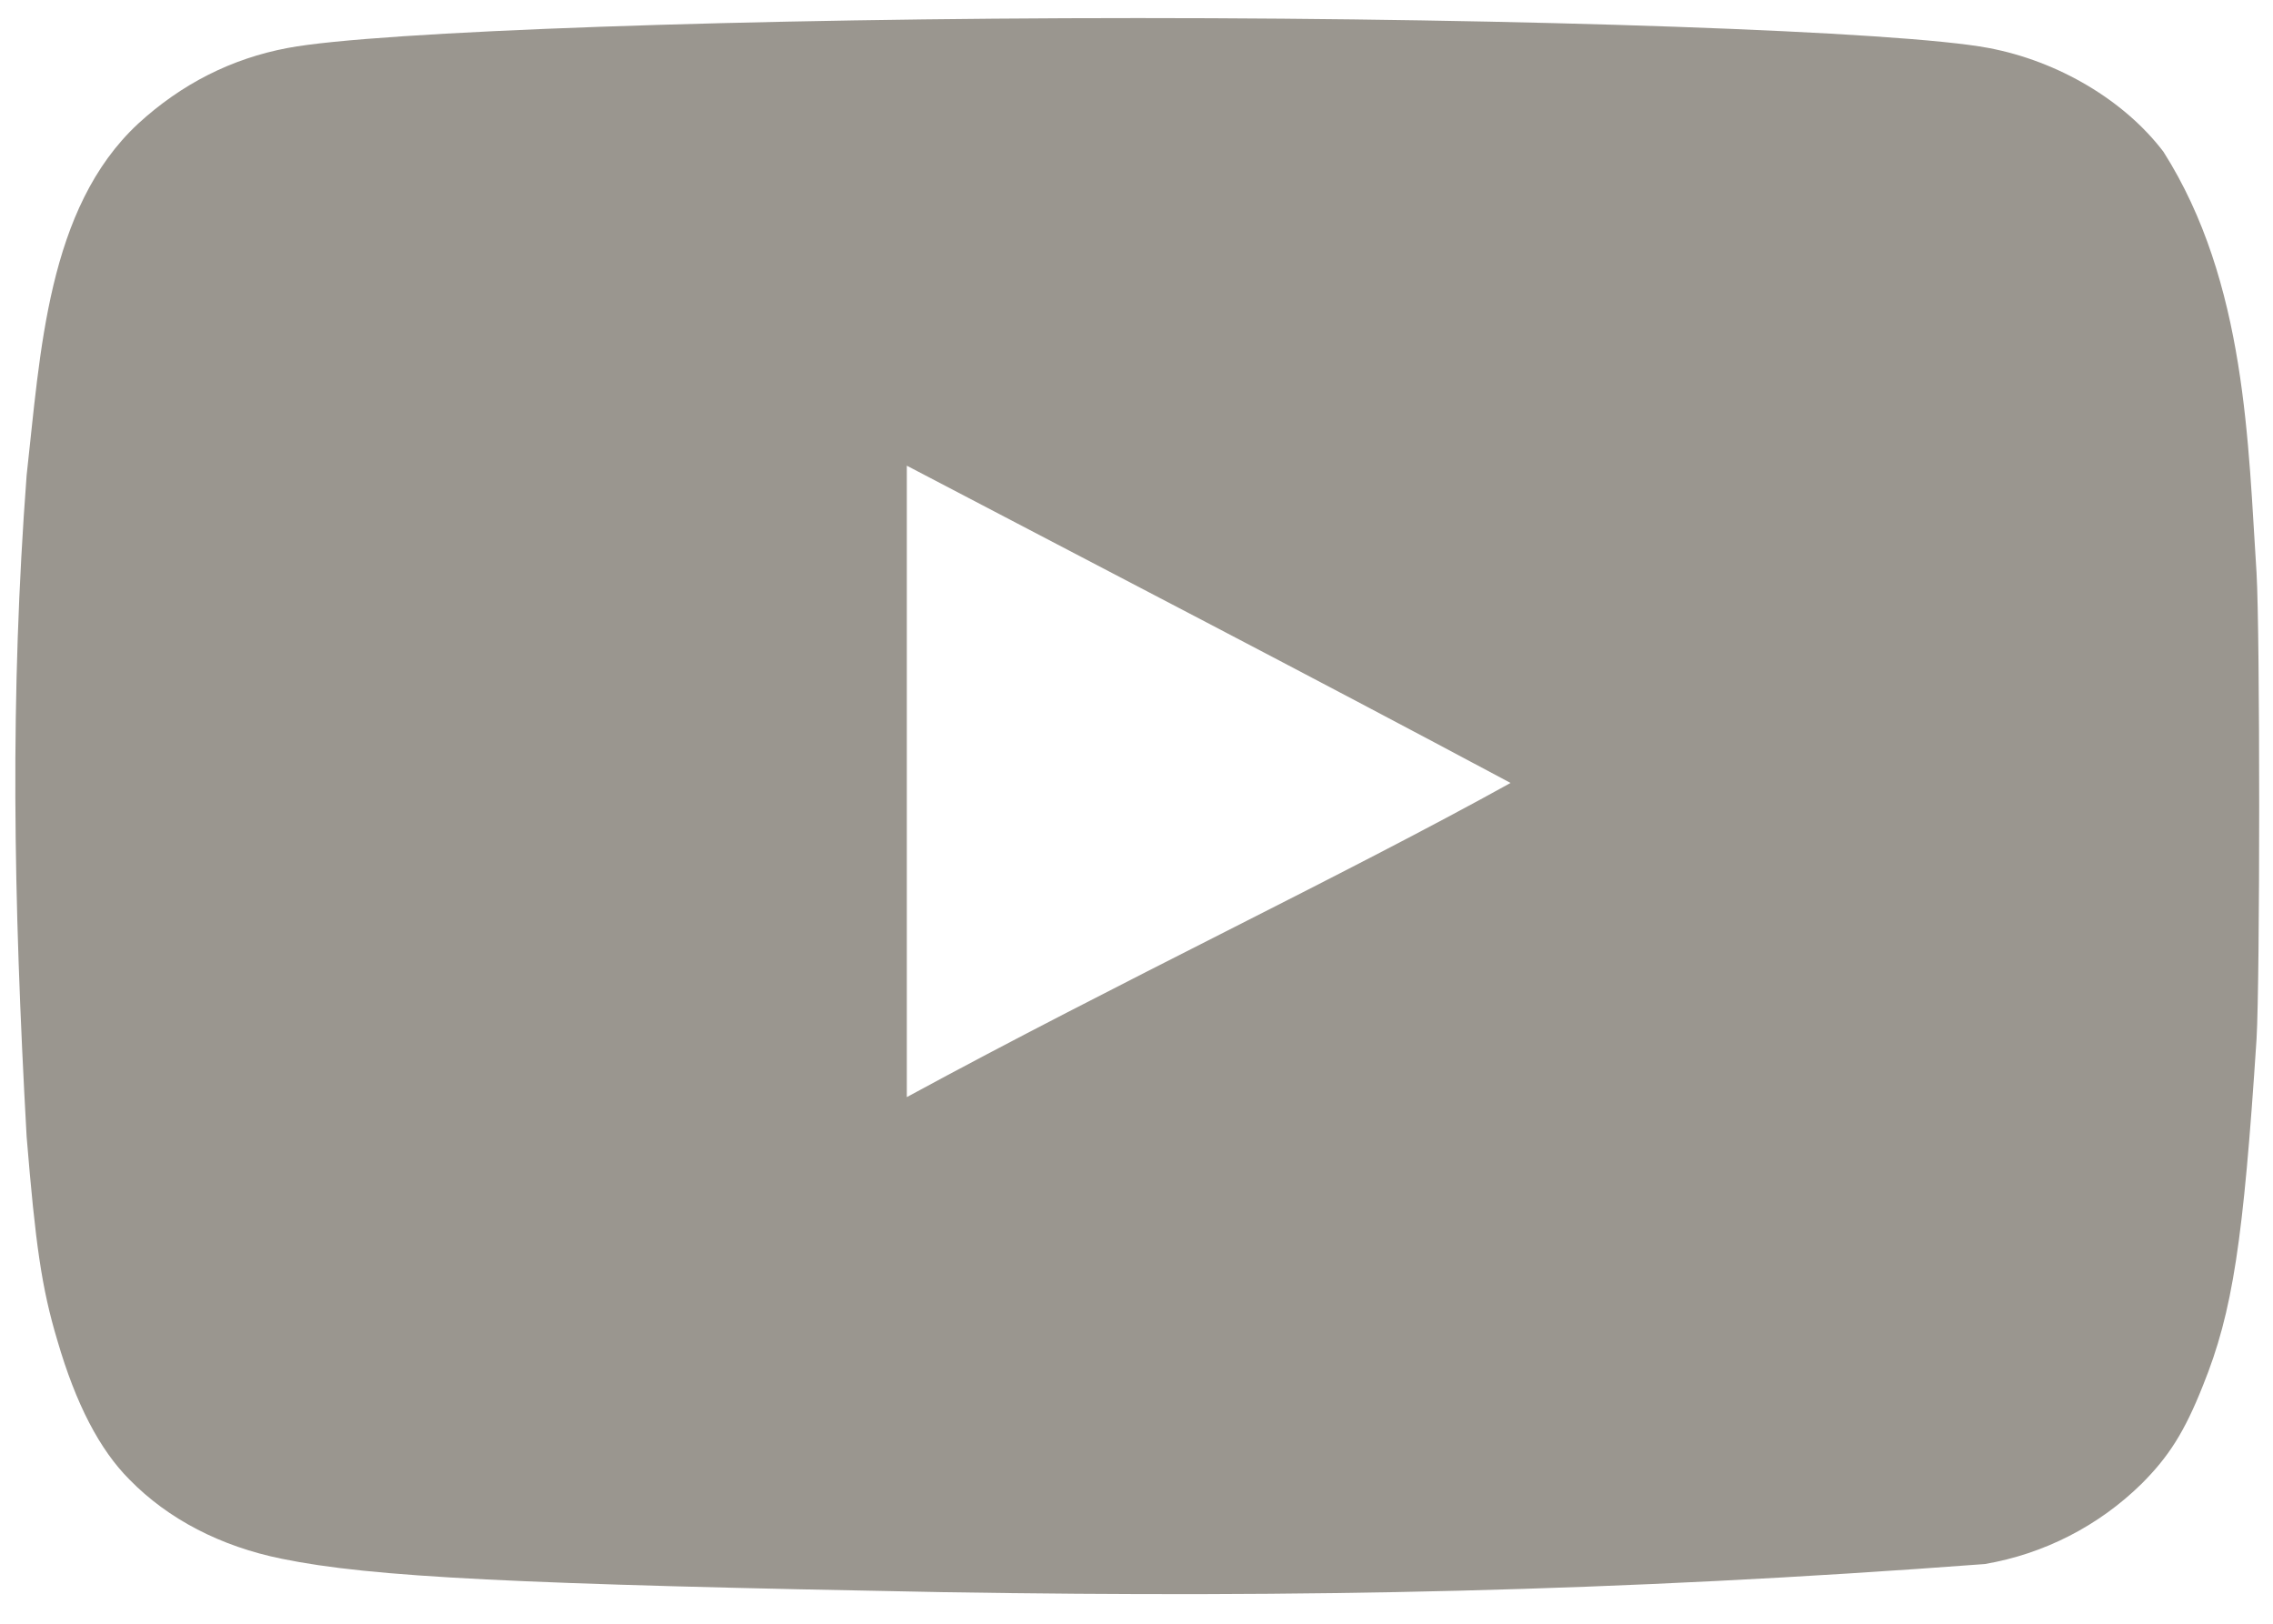
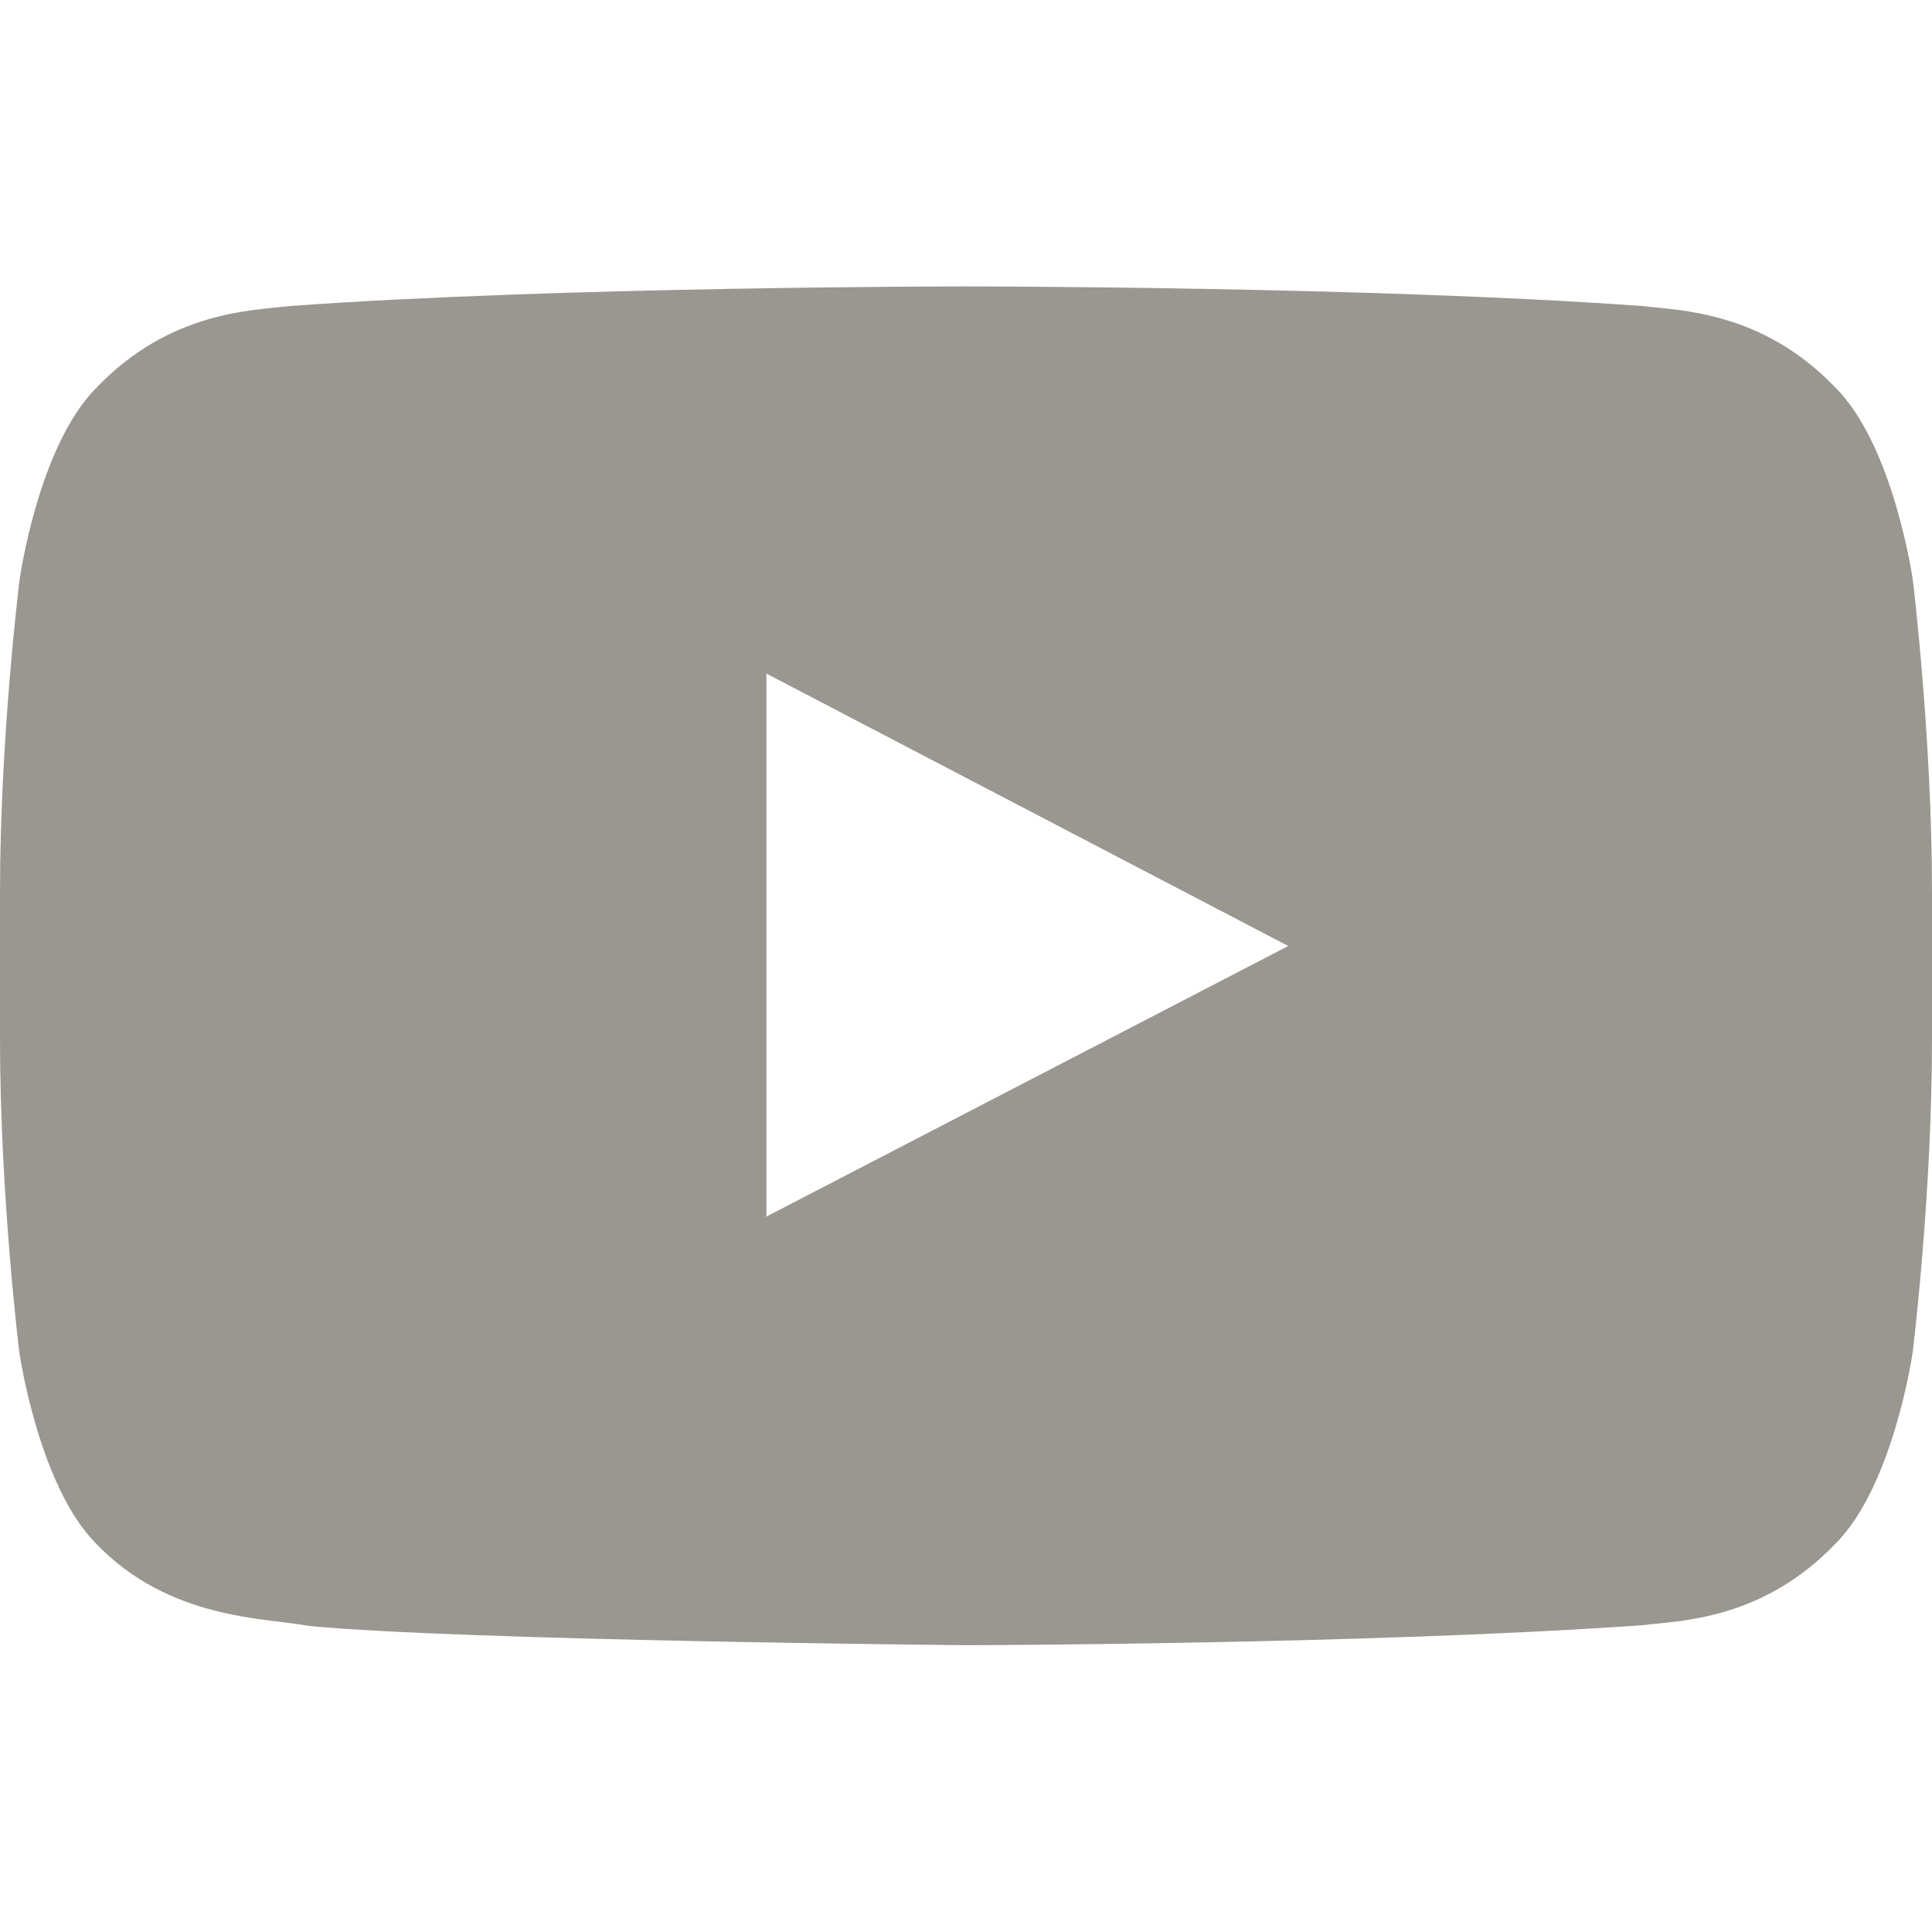
- <svg xmlns="http://www.w3.org/2000/svg" width="42" height="30" viewBox="0 0 42 30">
-   <g fill="none" fill-rule="evenodd">
-     <g fill="#9A968F" fill-rule="nonzero">
-       <g>
-         <g>
-           <g>
-             <g>
-               <path d="M17.455 29.417c-7.897-.145-10.593-.276-12.251-.618-1.122-.227-2.096-.73-2.81-1.461-.553-.553-.992-1.397-1.333-2.568C.768 23.795.655 22.983.492 21c-.248-4.473-.307-8.13 0-12.218.254-2.257.377-4.936 2.063-6.499.797-.731 1.723-1.202 2.763-1.397C6.942.578 13.864.334 21.029.334c7.15 0 14.086.244 15.713.552 1.299.244 2.517.975 3.233 1.917 1.538 2.42 1.565 5.43 1.721 7.783.065 1.122.065 7.49 0 8.612-.243 3.72-.438 5.036-.99 6.4-.342.862-.634 1.317-1.138 1.82-.792.776-1.8 1.292-2.893 1.479-6.833.514-12.635.625-19.22.52zm10.463-14.948c-3.801-2.031-7.441-3.915-11.162-5.865V20.27c3.916-2.128 8.043-4.078 11.179-5.817l-.017.016z" transform="translate(-1338 -5879) translate(0 5409) translate(210 76) translate(906 394) translate(222)" />
-             </g>
-           </g>
-         </g>
-       </g>
-     </g>
-   </g>
+ <svg xmlns="http://www.w3.org/2000/svg" width="20" height="20" viewBox="0 0 20 20" fill="none">
+   <path d="M19.801 6C19.801 6 19.605 4.621 19.004 4.016C18.242 3.219 17.391 3.215 17 3.168C14.203 2.965 10.004 2.965 10.004 2.965H9.996C9.996 2.965 5.797 2.965 3 3.168C2.609 3.215 1.758 3.219 0.996 4.016C0.395 4.621 0.203 6 0.203 6C0.203 6 0 7.621 0 9.238V10.754C0 12.371 0.199 13.992 0.199 13.992C0.199 13.992 0.395 15.371 0.992 15.977C1.754 16.773 2.754 16.746 3.199 16.832C4.801 16.984 10 17.031 10 17.031C10 17.031 14.203 17.023 17 16.824C17.391 16.777 18.242 16.773 19.004 15.977C19.605 15.371 19.801 13.992 19.801 13.992C19.801 13.992 20 12.375 20 10.754V9.238C20 7.621 19.801 6 19.801 6ZM7.934 12.594V6.973L13.336 9.793L7.934 12.594Z" fill="#9A9690" />
</svg>
